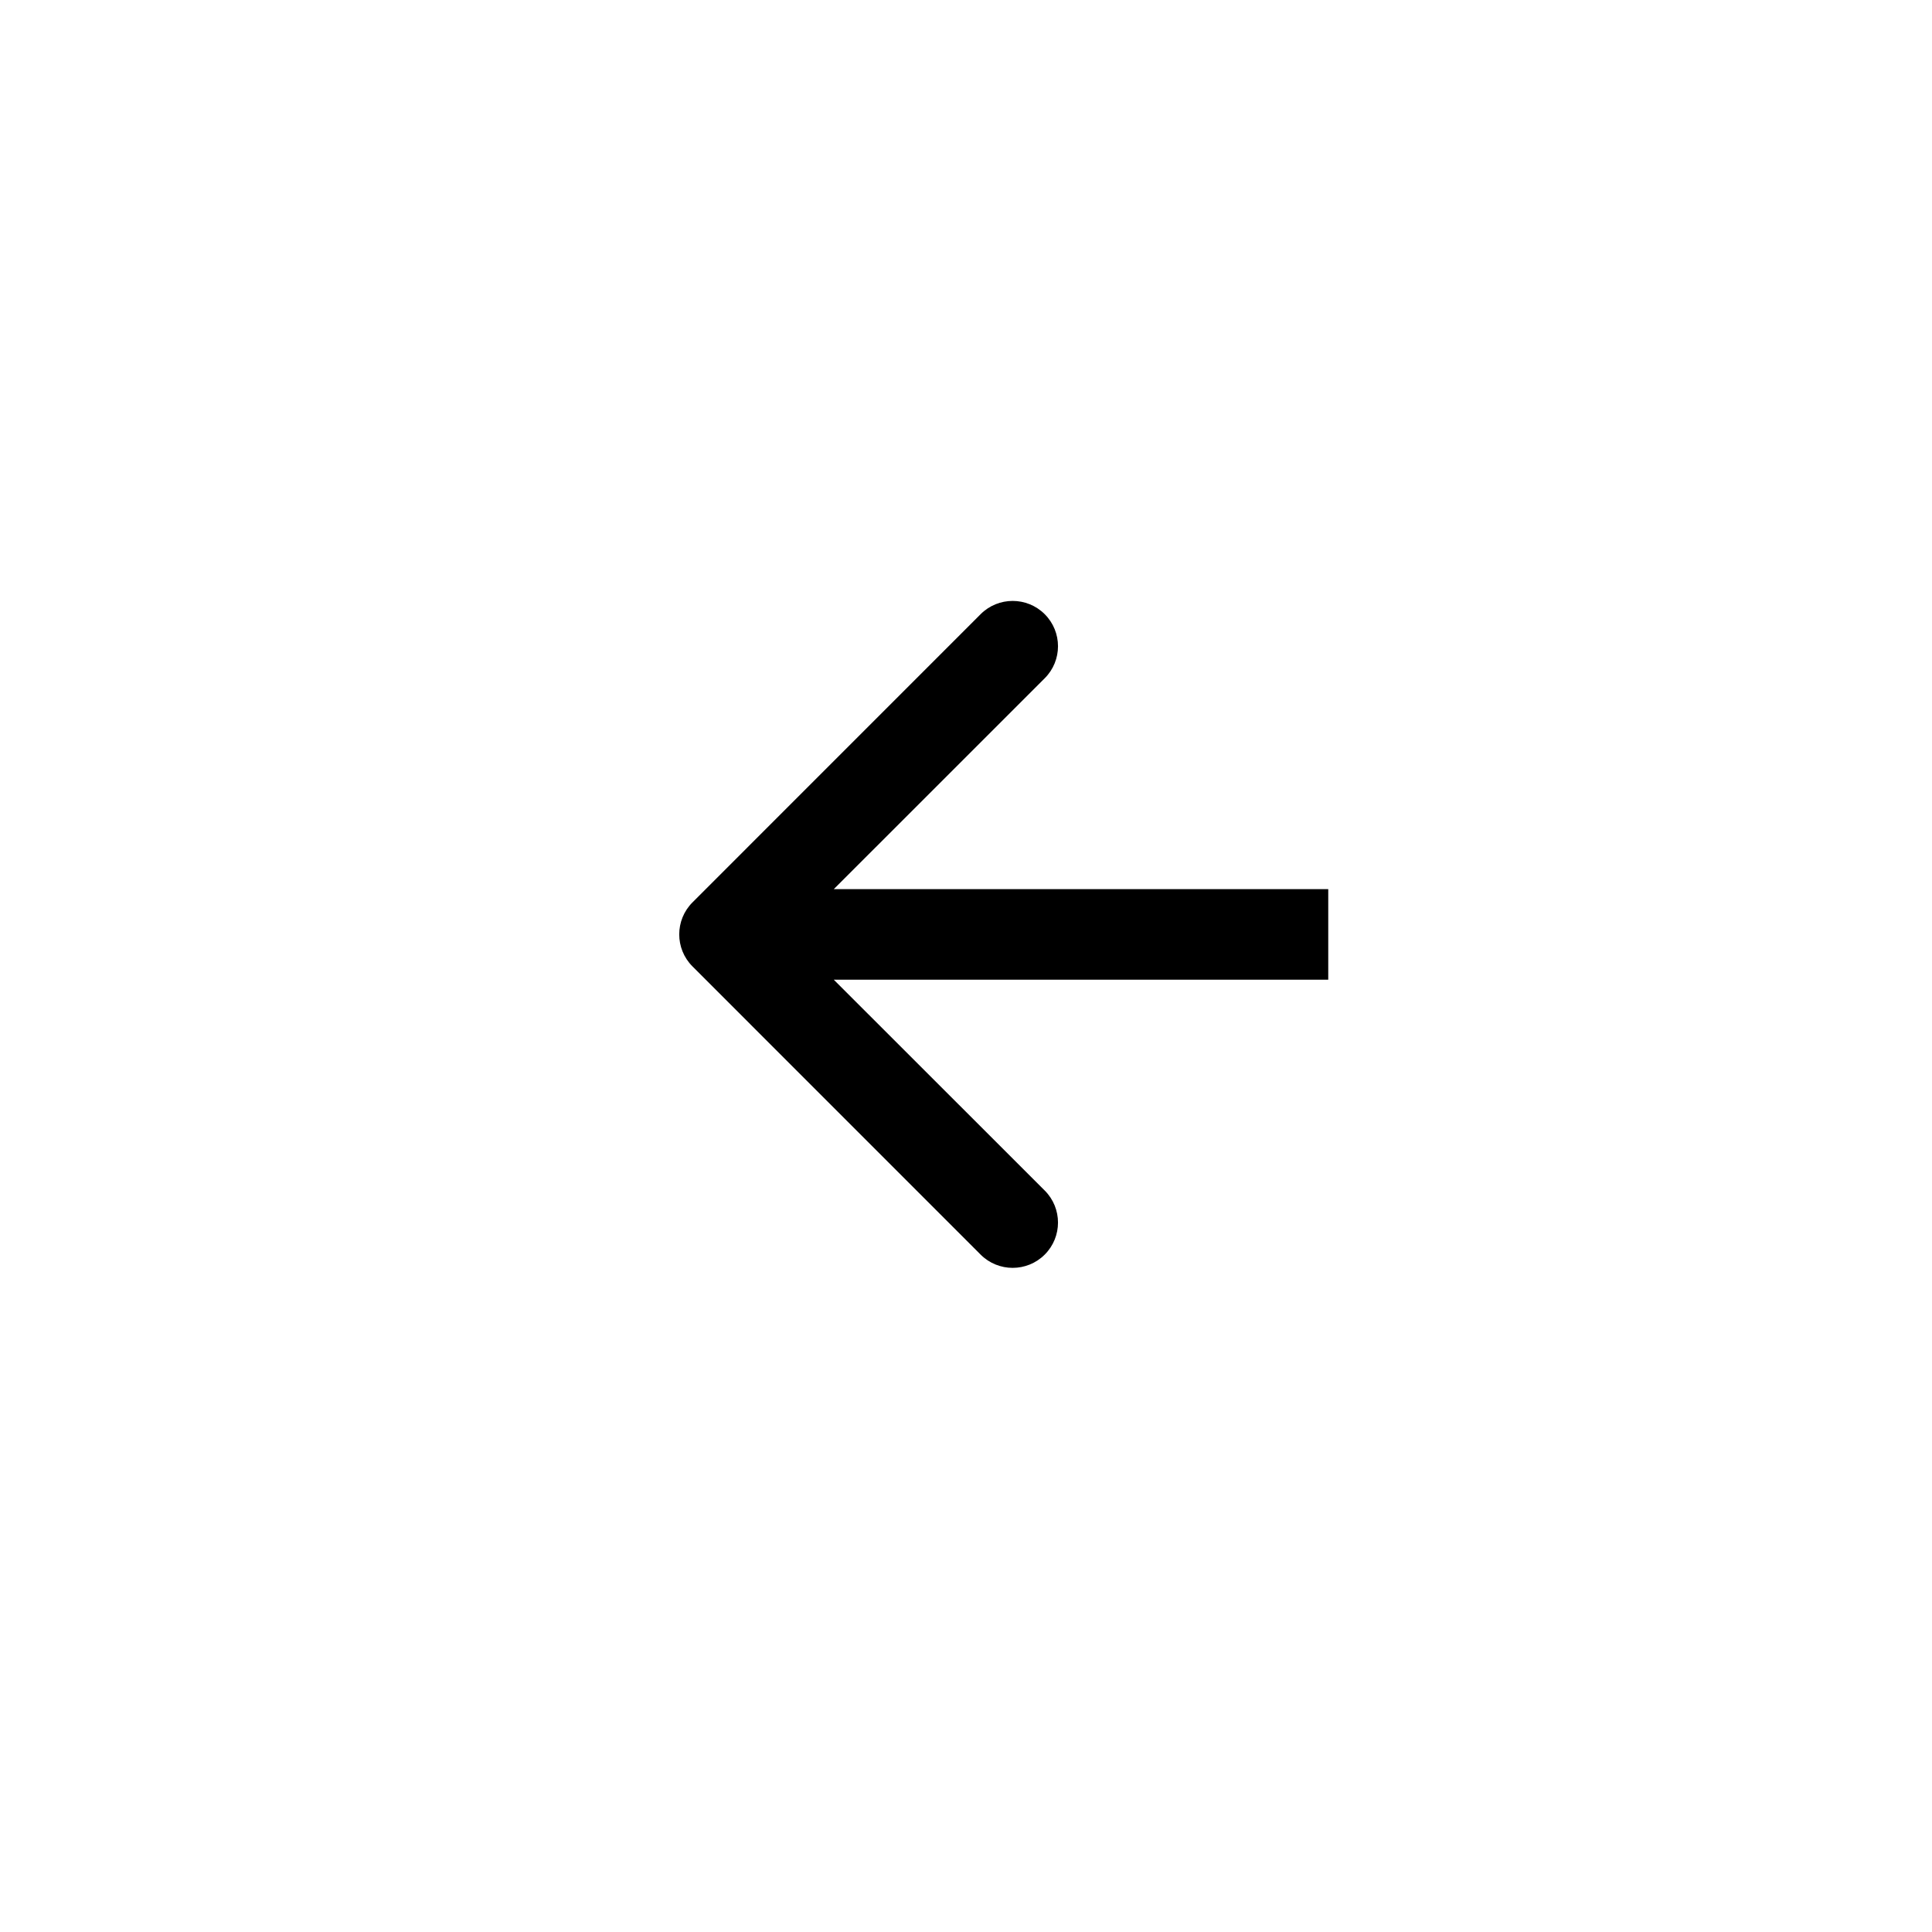
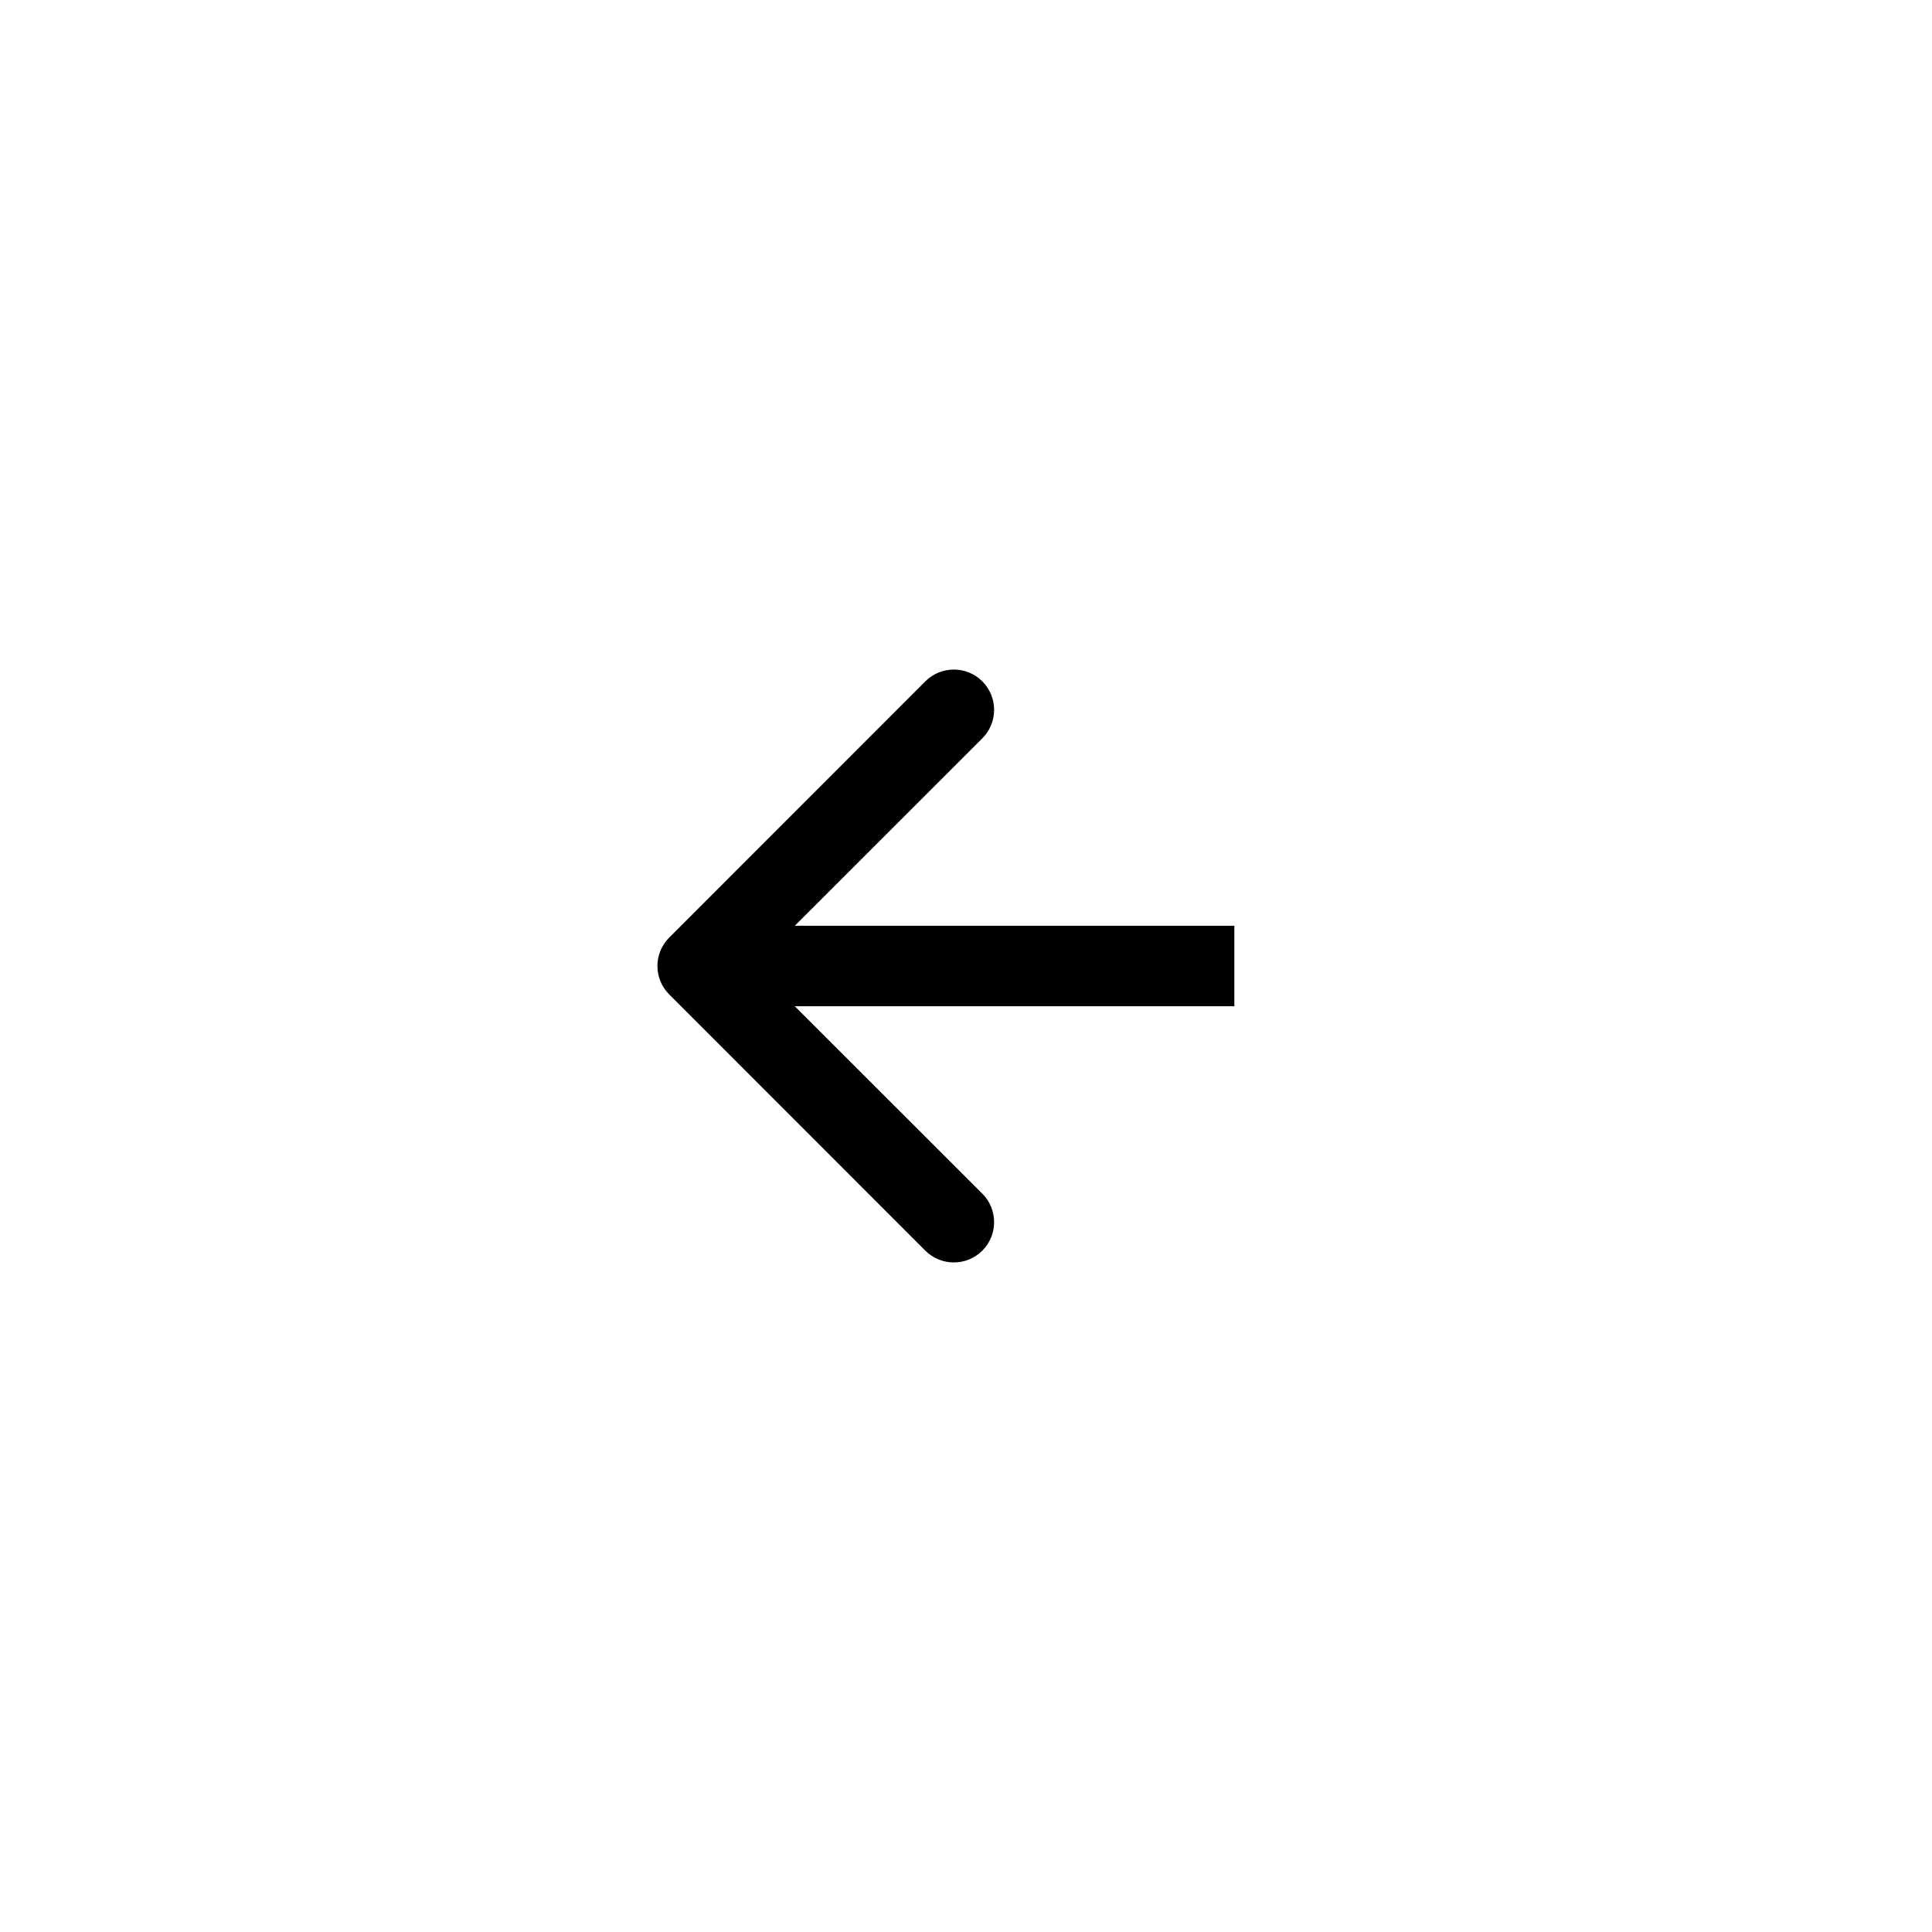
- <svg xmlns="http://www.w3.org/2000/svg" width="32" height="32" viewBox="0 0 32 32">
-   <path d="M17.304 20.78C17.011 21.073 16.535 21.073 16.242 20.78L11.47 16.007C11.177 15.714 11.177 15.239 11.47 14.946L16.242 10.173C16.535 9.88 17.011 9.88 17.304 10.173C17.597 10.466 17.597 10.941 17.304 11.234L13.81 14.727L22 14.727L22 16.227L13.81 16.227L17.304 19.719C17.597 20.012 17.597 20.487 17.304 20.78Z" />
+ <svg xmlns="http://www.w3.org/2000/svg" width="36" height="36" viewBox="0 0 36 36">
+   <path d="M18.304 23.304C18.011 23.597 17.535 23.597 17.242 23.304L12.47 18.53C12.177 18.237 12.177 17.763 12.47 17.47L17.242 12.696C17.535 12.403 18.011 12.403 18.304 12.696C18.597 12.989 18.597 13.465 18.304 13.758L14.81 17.25L23 17.25L23 18.75L14.81 18.75L18.304 22.242C18.597 22.535 18.597 23.011 18.304 23.304Z" />
</svg>
